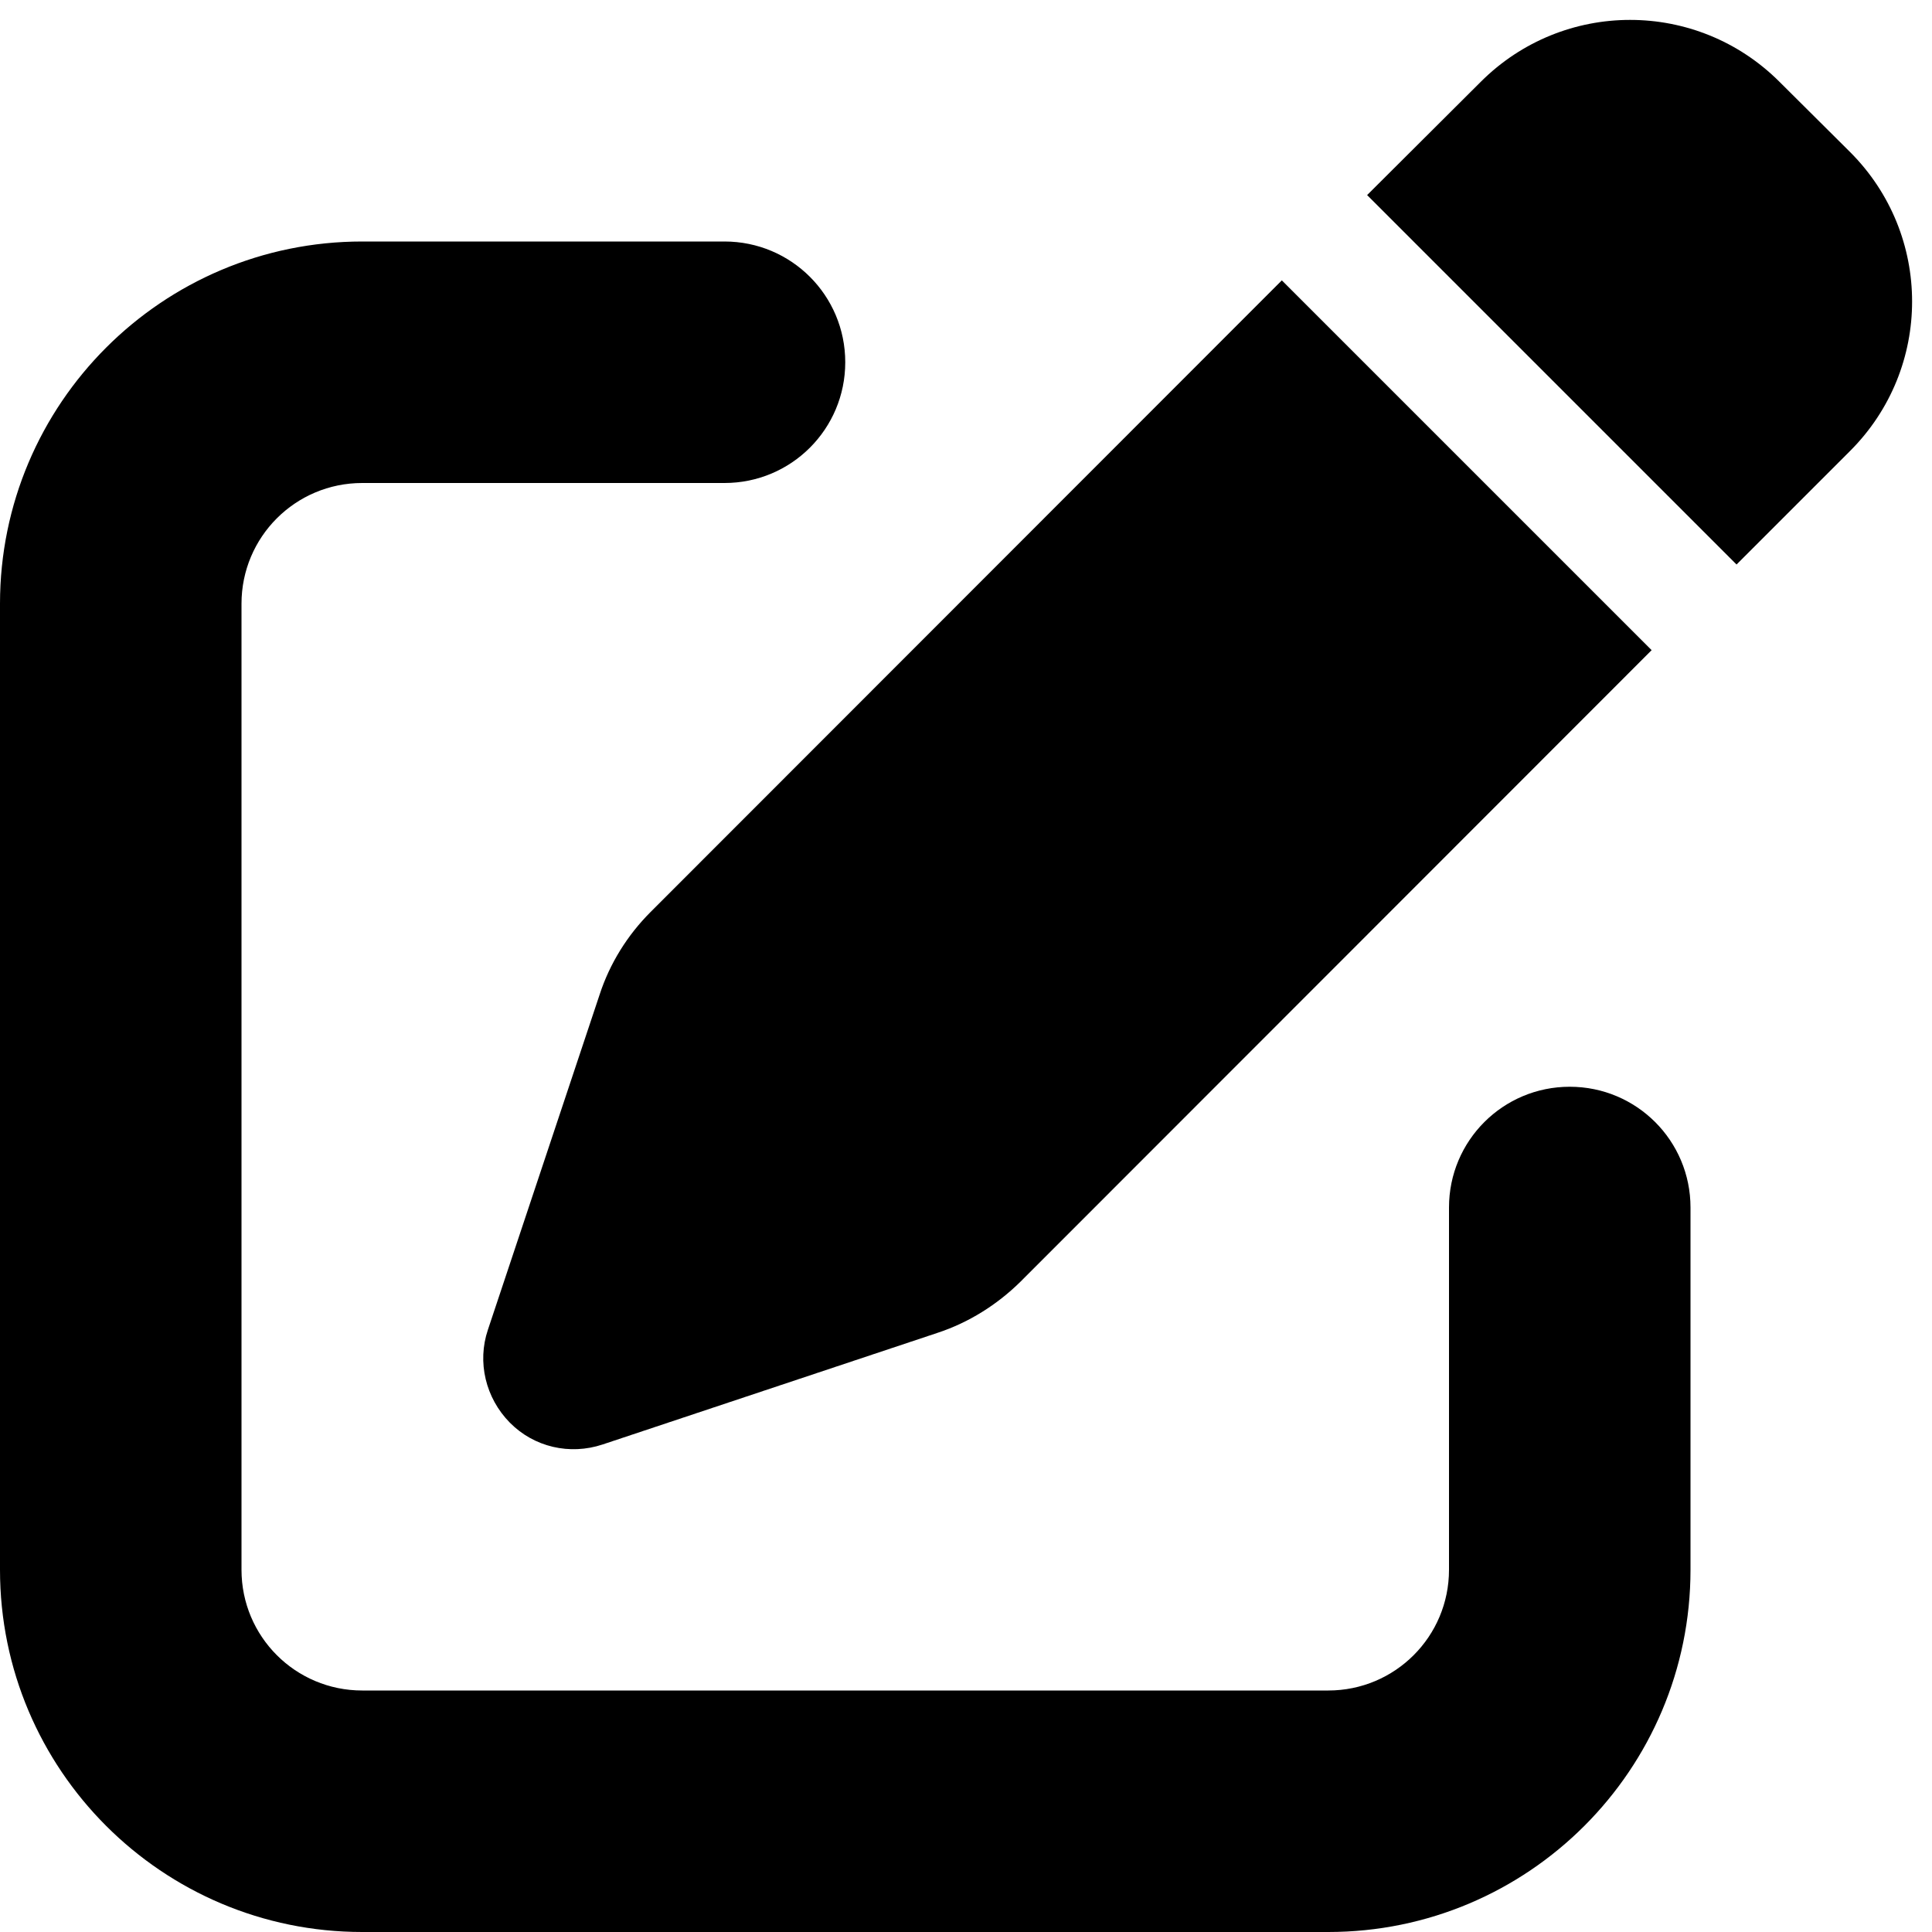
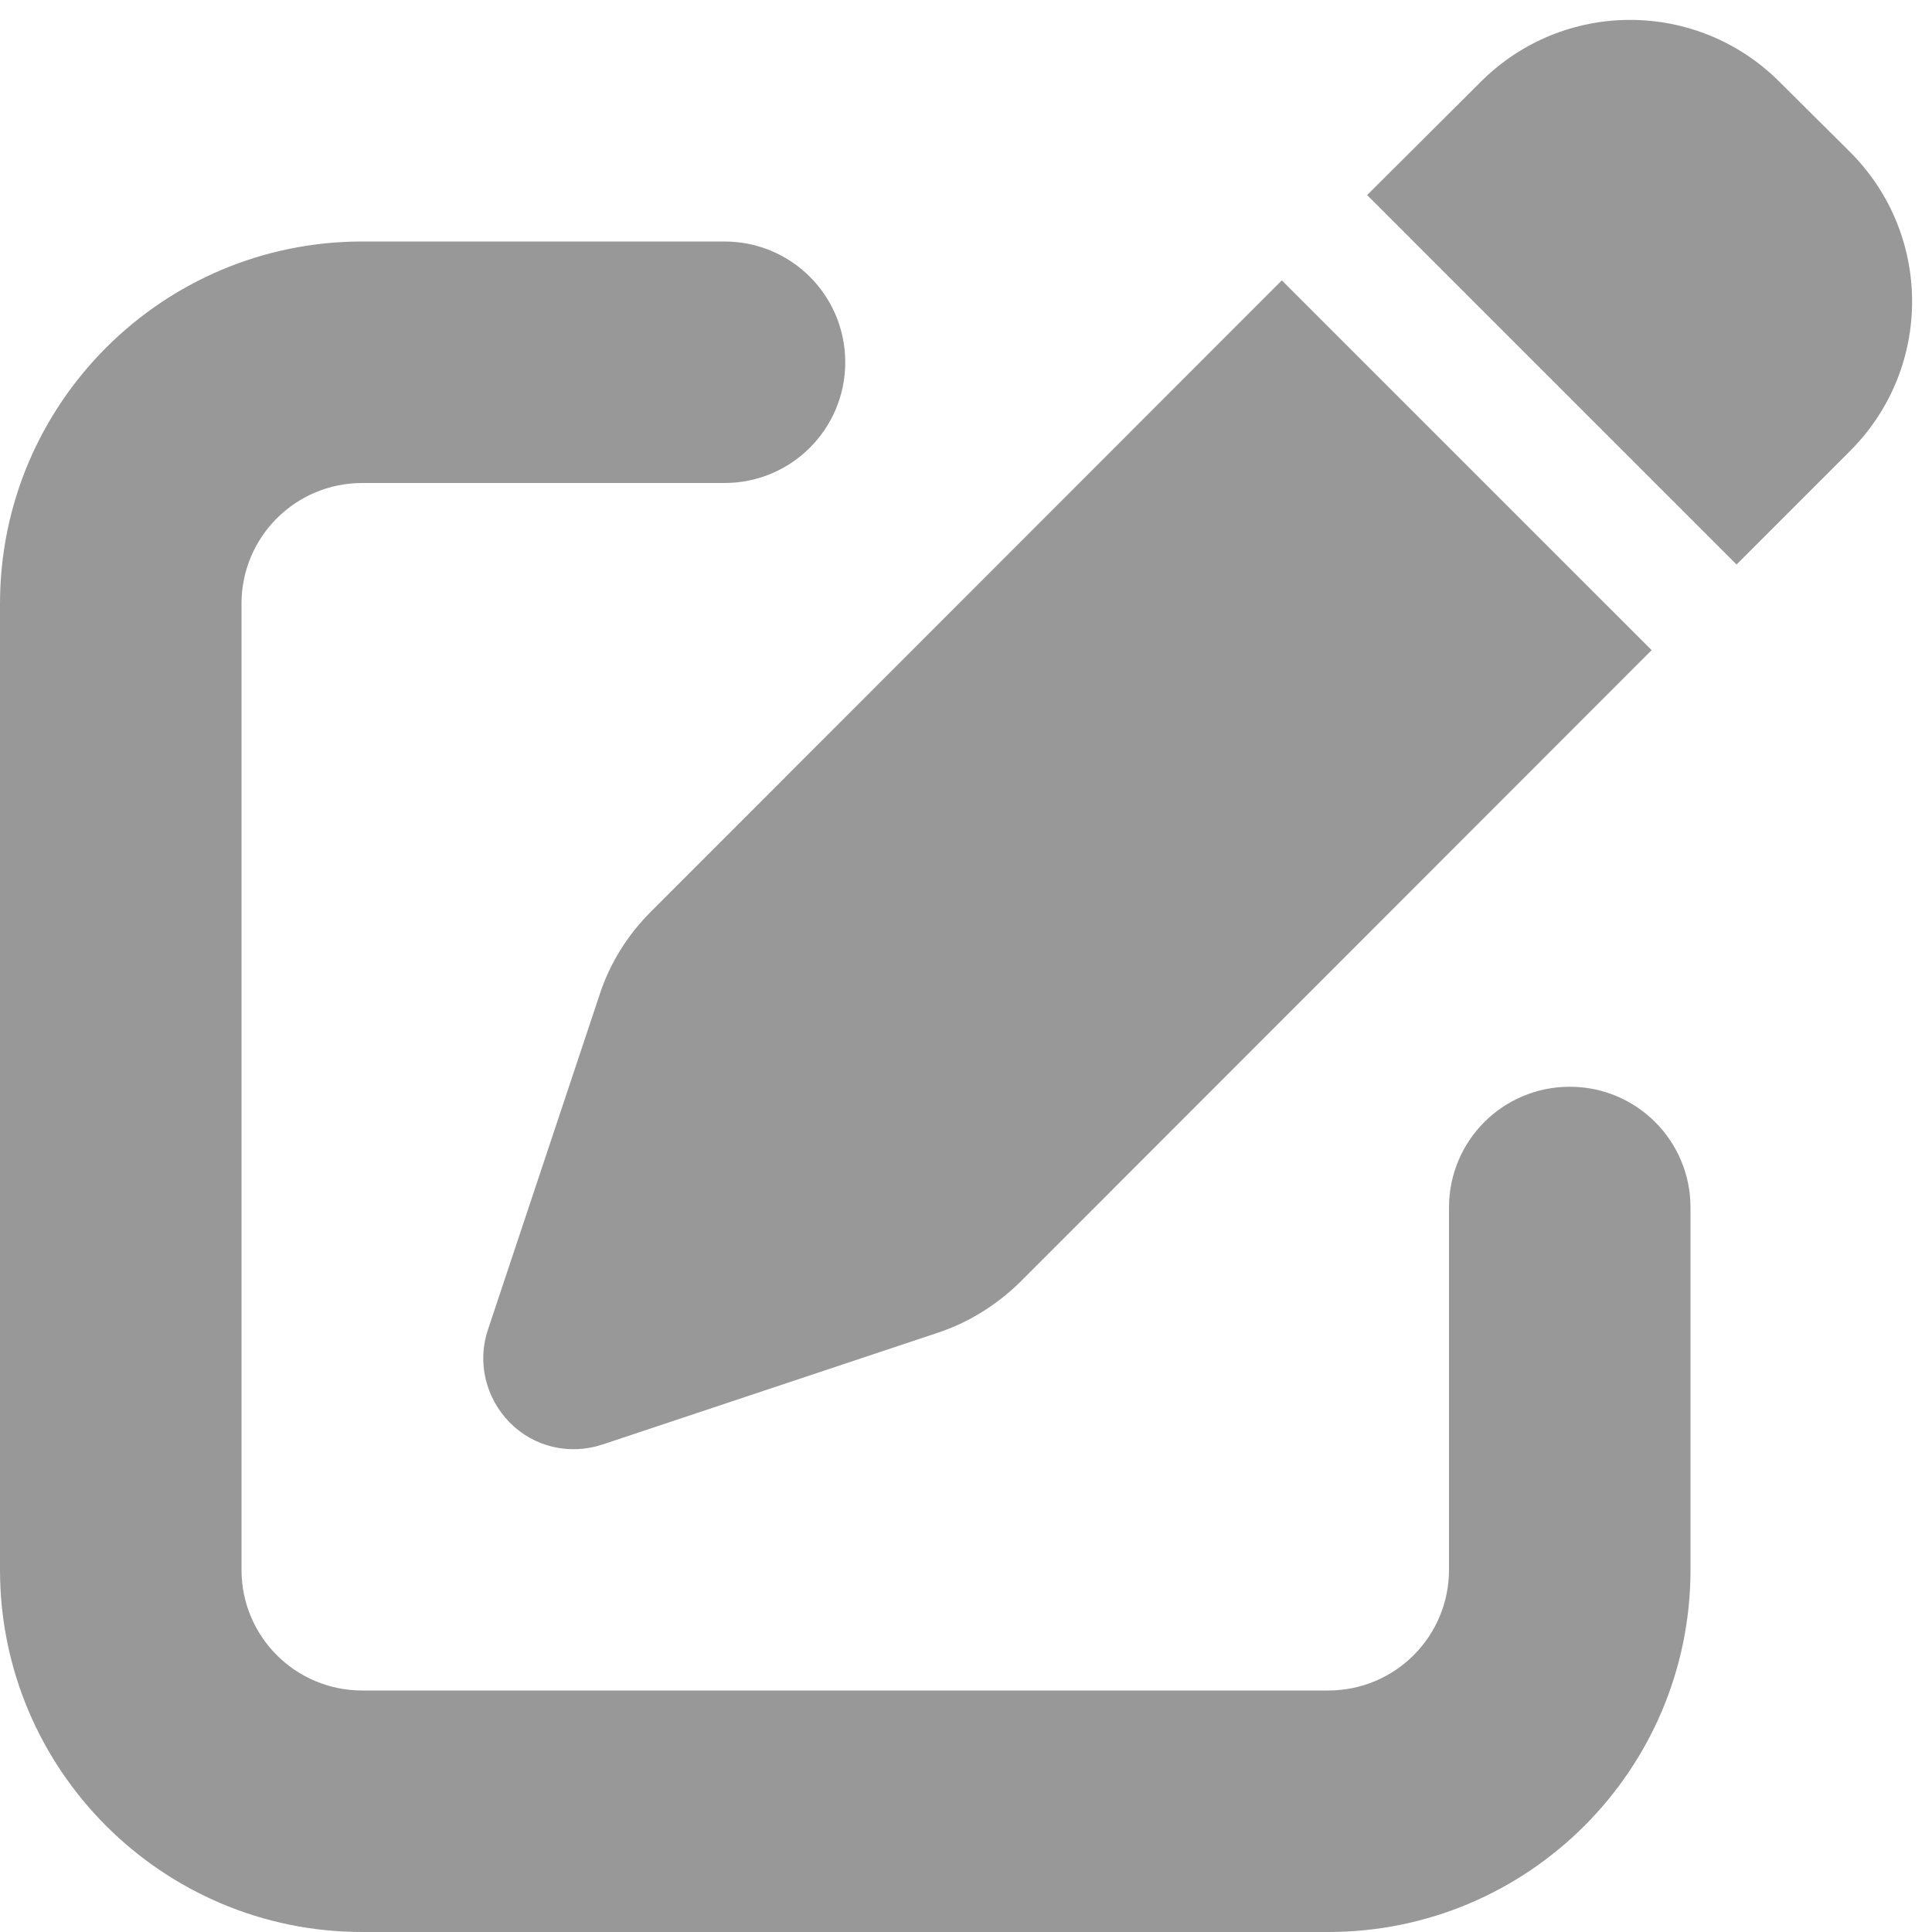
- <svg xmlns="http://www.w3.org/2000/svg" viewBox="0 0 512 512">
+ <svg xmlns="http://www.w3.org/2000/svg" viewBox="0 0 512 512" fill="#989898">
  <path d="M471.6 21.7c-21.9-21.9-57.3-21.9-79.2 0L362.3 51.7l97.9 97.9 30.1-30.1c21.9-21.9 21.9-57.3 0-79.2L471.6 21.7zm-299.2 220c-6.1 6.1-10.8 13.6-13.5 21.9l-29.6 88.8c-2.9 8.6-.6 18.1 5.8 24.6s15.9 8.7 24.6 5.8l88.8-29.6c8.2-2.7 15.7-7.4 21.9-13.5L437.7 172.3 339.7 74.3 172.4 241.7zM96 64C43 64 0 107 0 160V416c0 53 43 96 96 96H352c53 0 96-43 96-96V320c0-17.7-14.3-32-32-32s-32 14.3-32 32v96c0 17.7-14.3 32-32 32H96c-17.7 0-32-14.3-32-32V160c0-17.7 14.3-32 32-32h96c17.7 0 32-14.3 32-32s-14.3-32-32-32H96z" />
</svg>
